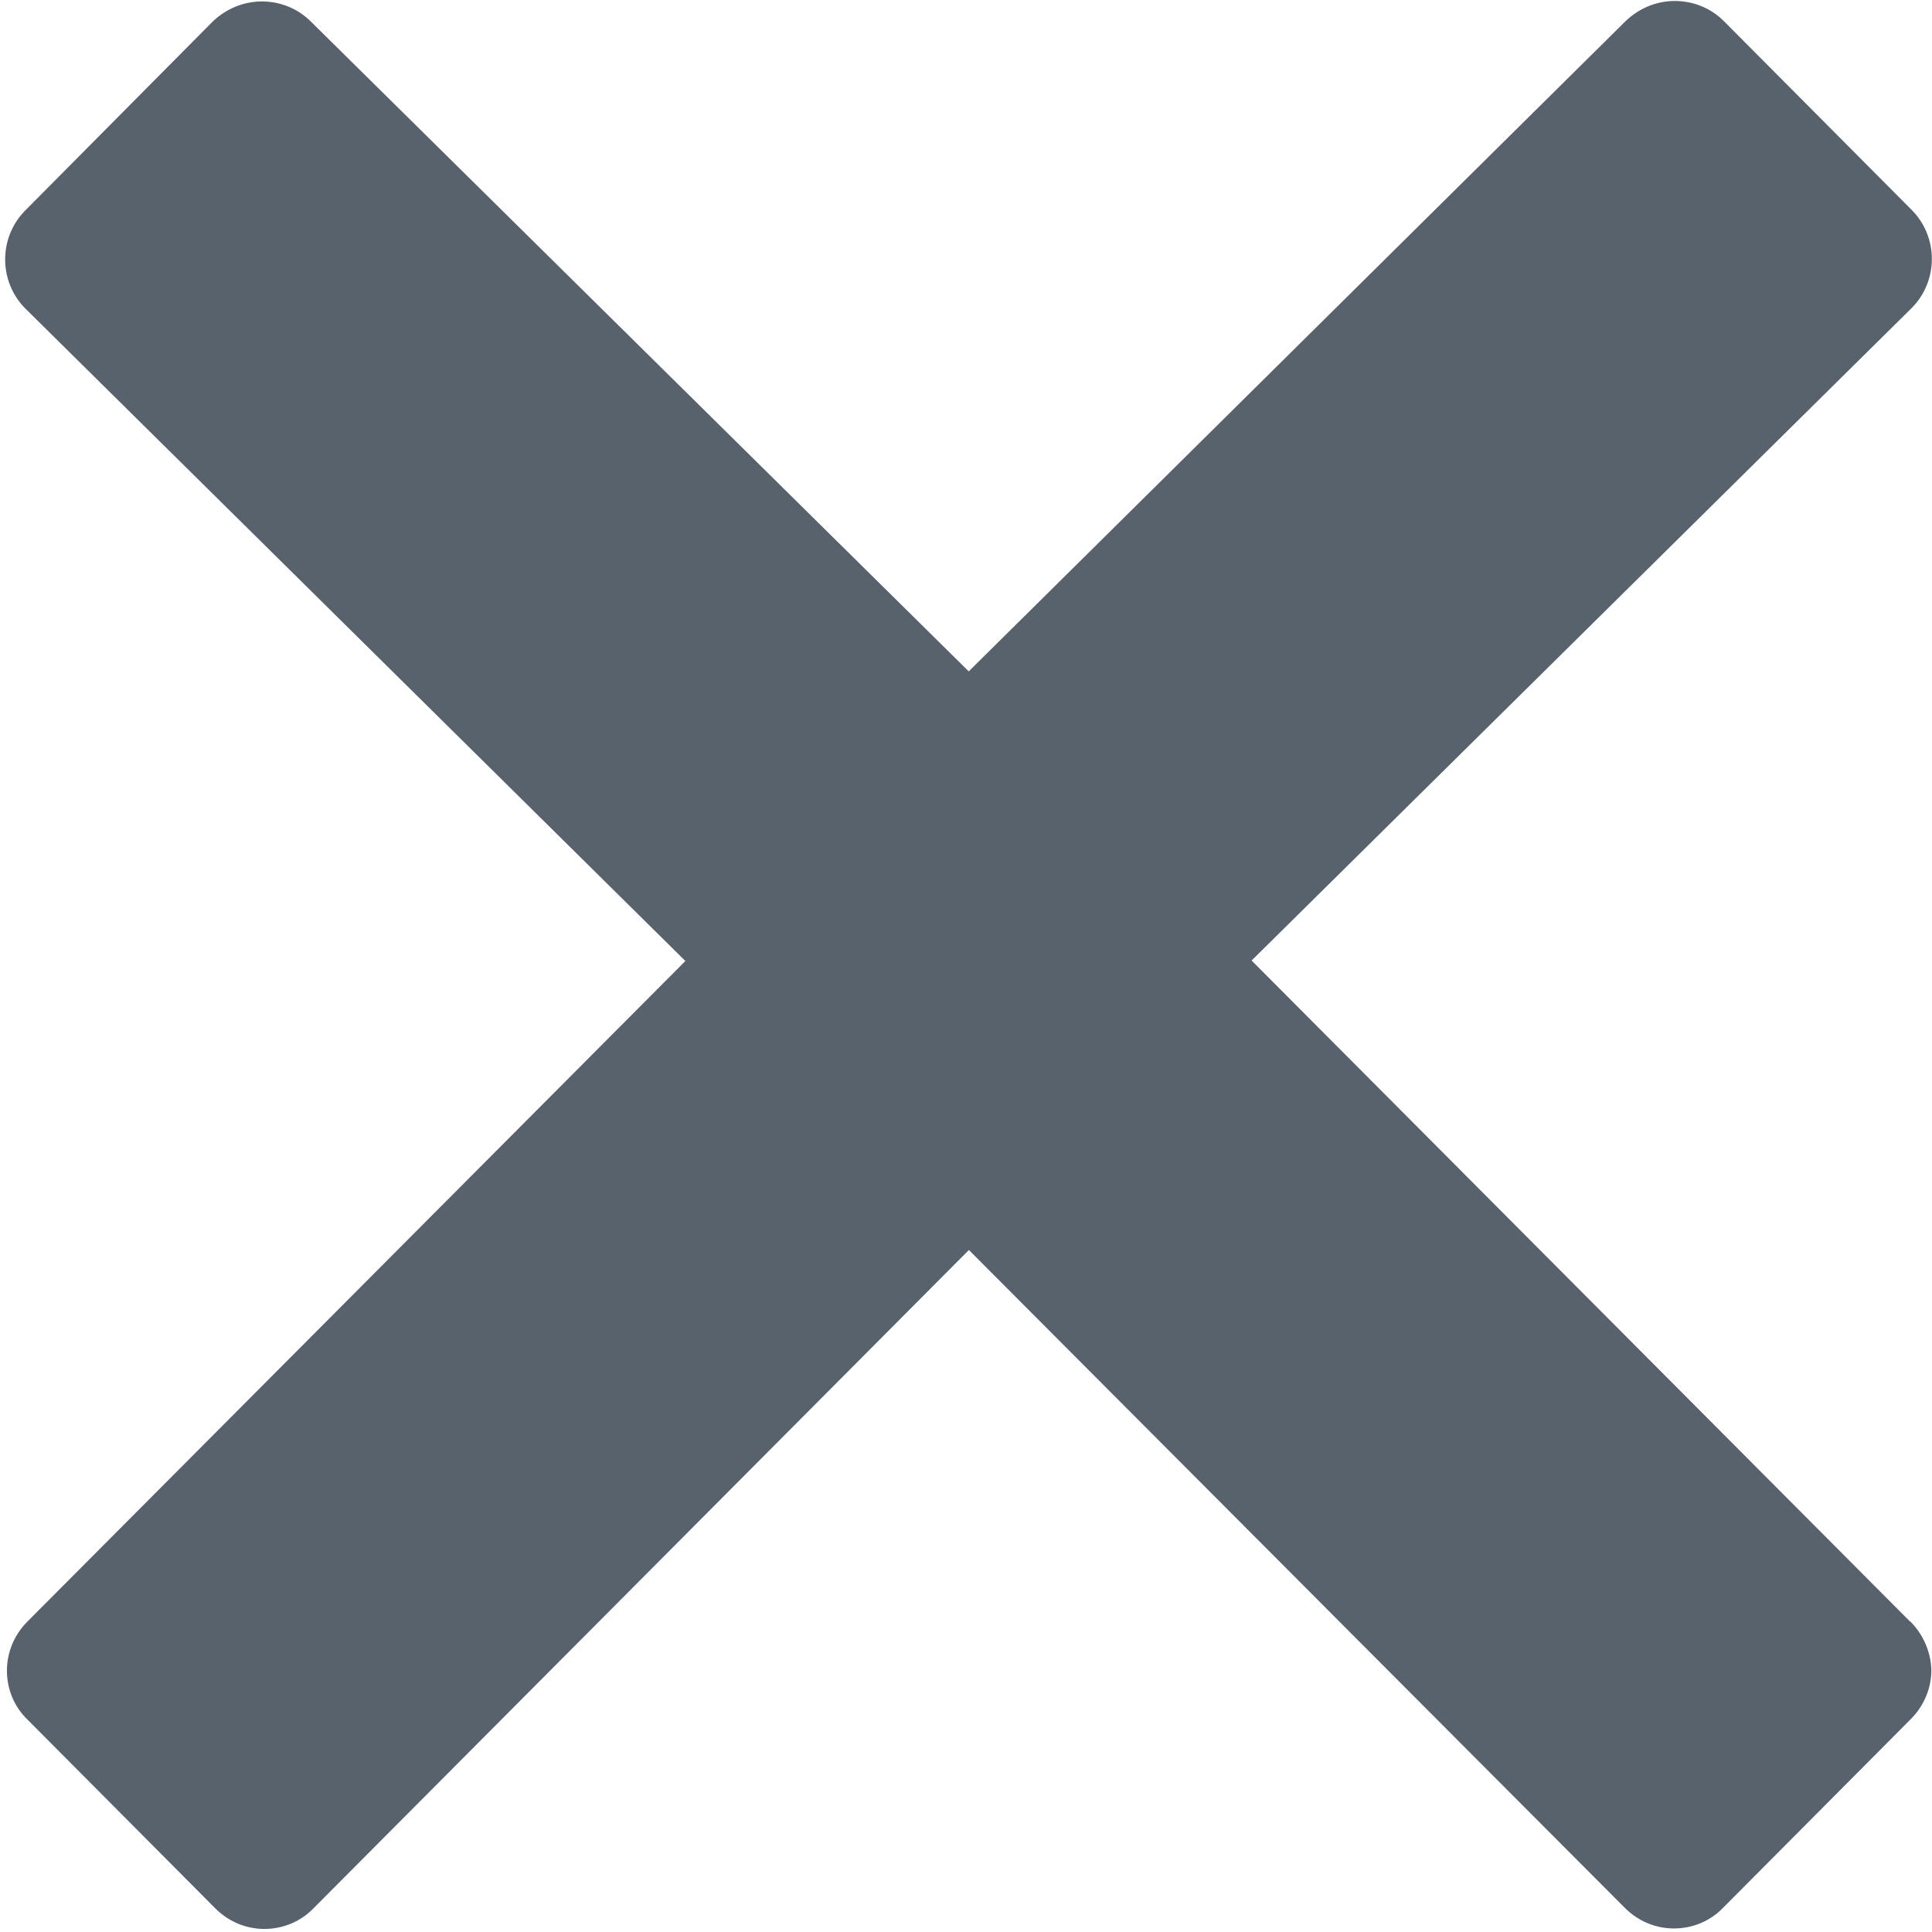
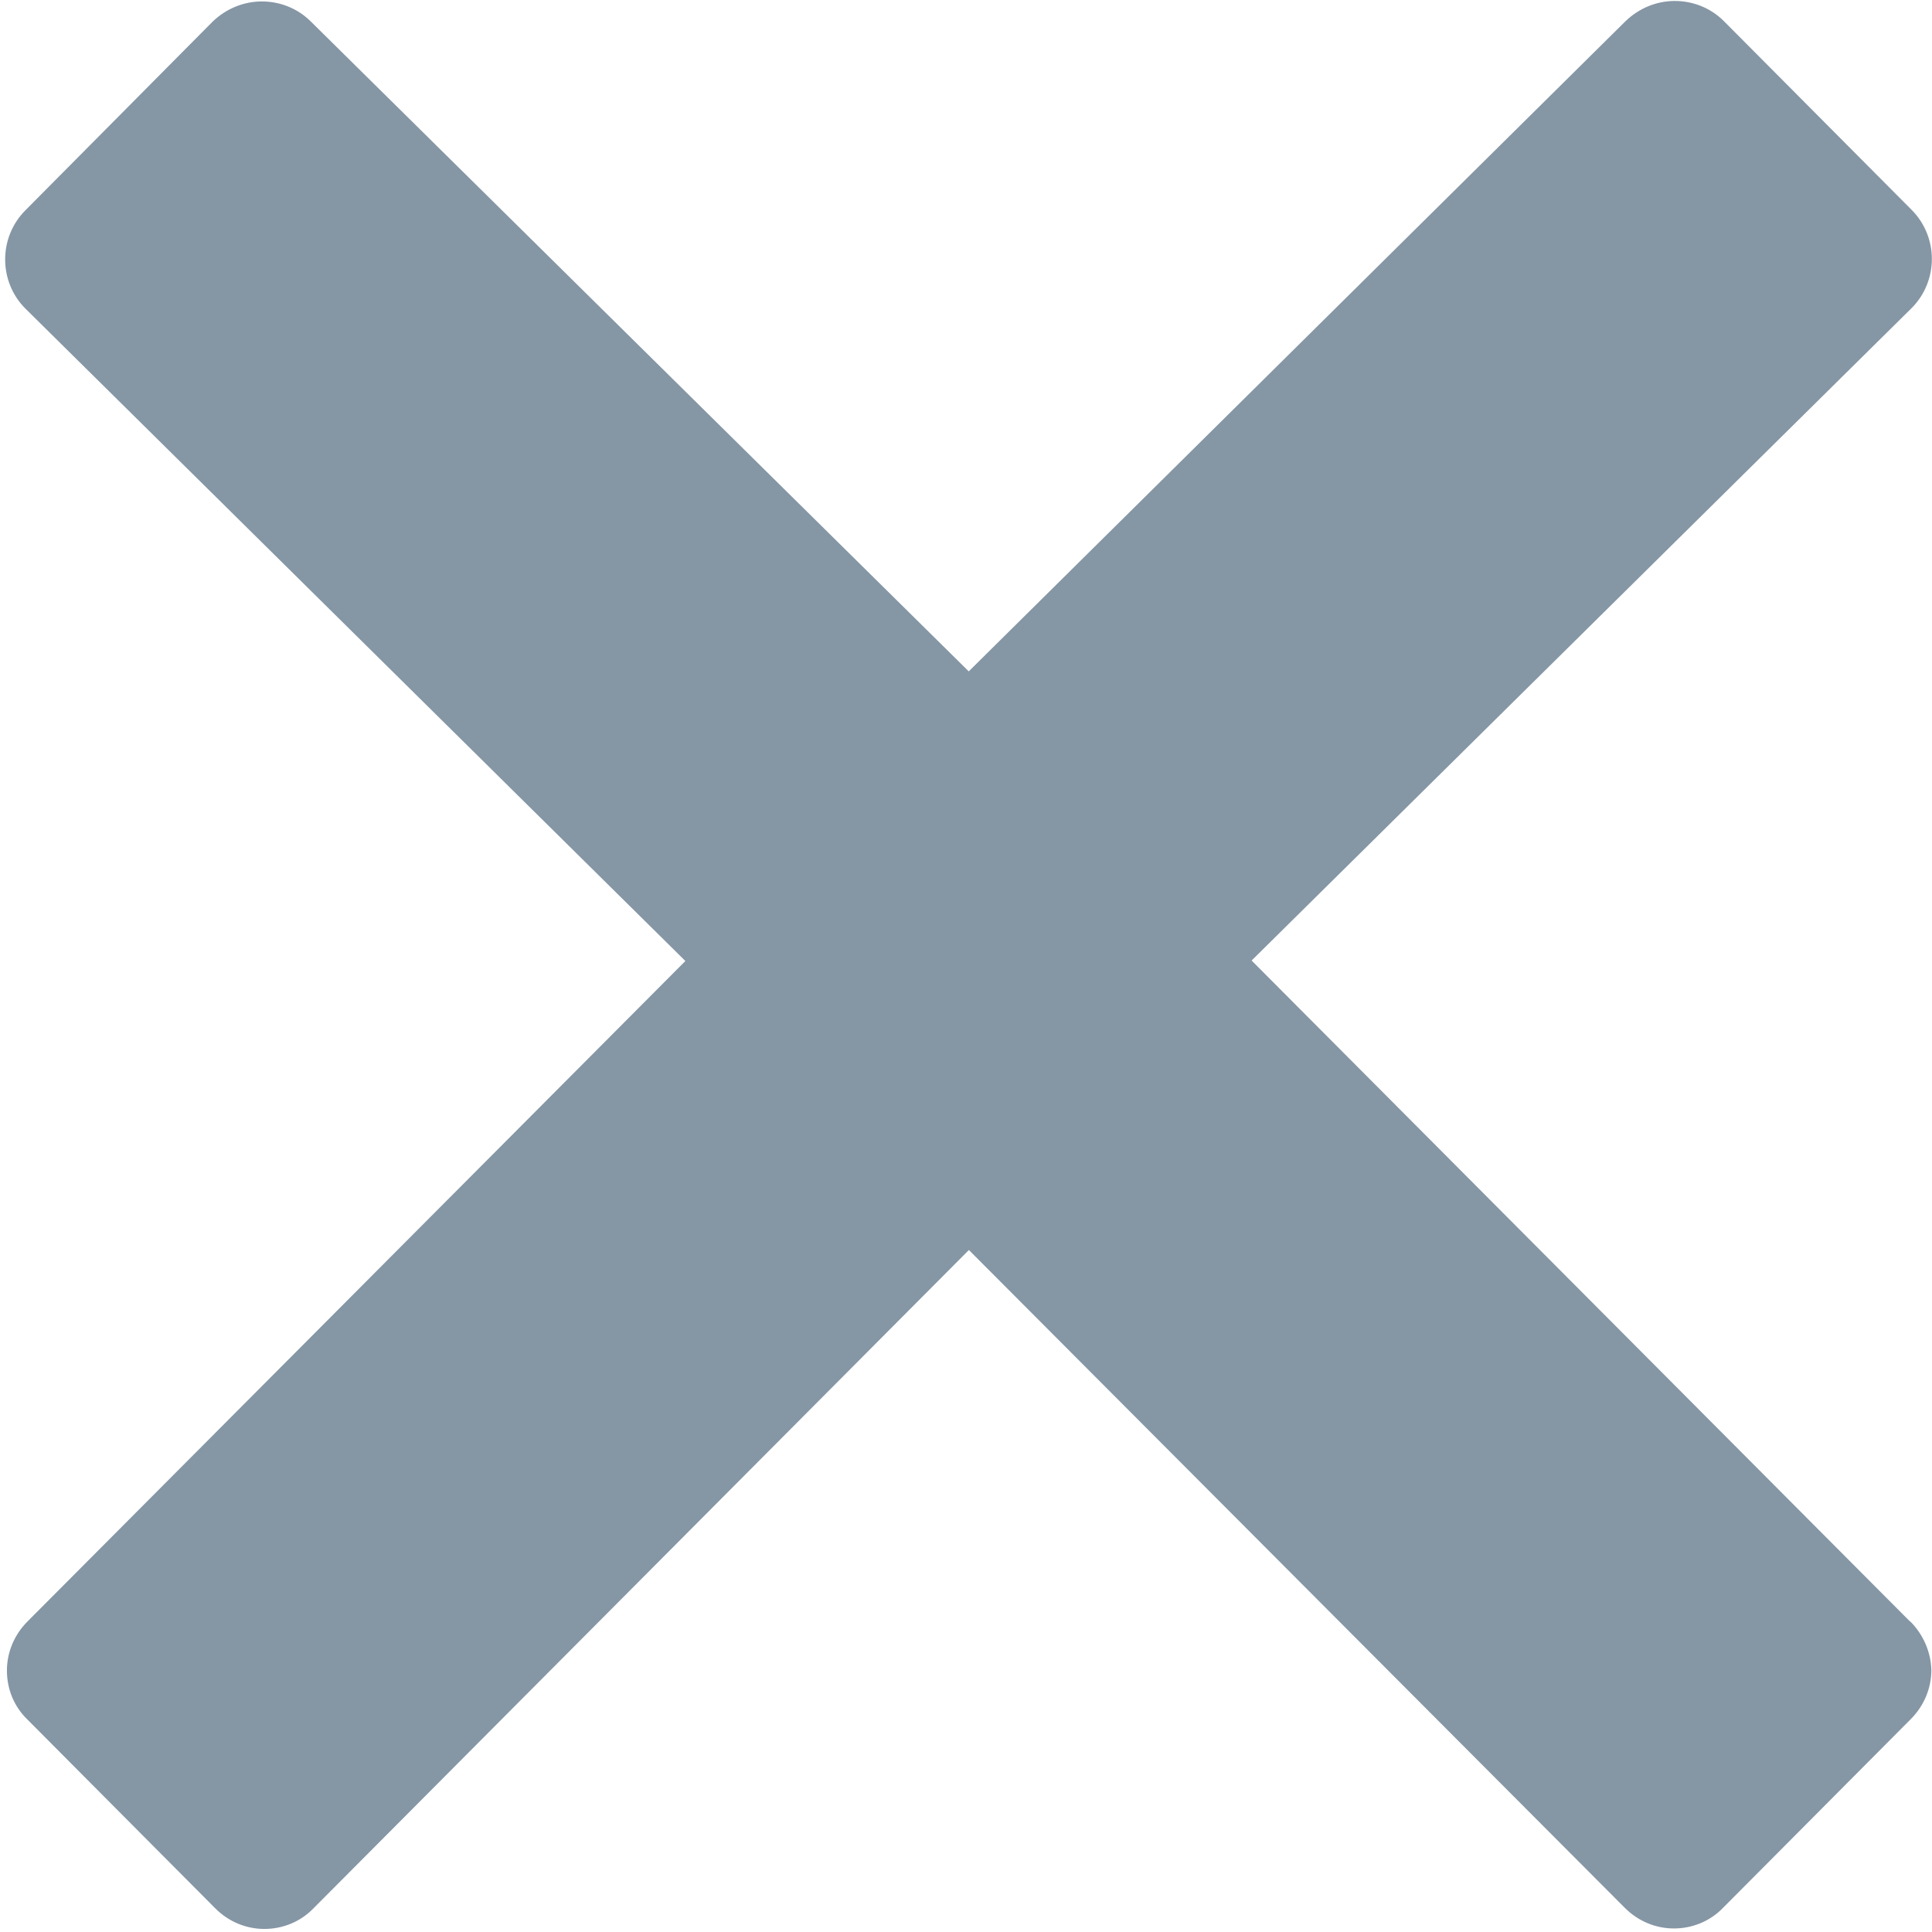
<svg xmlns="http://www.w3.org/2000/svg" width="12" height="12" viewBox="0 0 12 12">
-   <path d="M11.863 10.071l-4.089-4.105 4.099-4.052c.168-.168.168-.443 0-.611l-1.166-1.172c-.081-.081-.19-.125-.305-.125-.115 0-.224.047-.305.125l-4.08 4.039-4.086-4.036c-.081-.081-.19-.125-.305-.125-.115 0-.224.047-.305.125l-1.163 1.172c-.168.168-.168.443 0 .611l4.099 4.052-4.086 4.102c-.081.081-.128.19-.128.305 0 .115.044.224.128.305l1.166 1.172c.084.084.193.128.305.128.109 0 .221-.041.305-.128l4.071-4.089 4.074 4.086c.084.084.193.128.305.128.109 0 .221-.041.305-.128l1.166-1.172c.081-.081.128-.19.128-.305-.003-.112-.05-.221-.131-.302z" fill="#57626C" />
+   <path d="M11.863 10.071l-4.089-4.105 4.099-4.052c.168-.168.168-.443 0-.611l-1.166-1.172c-.081-.081-.19-.125-.305-.125-.115 0-.224.047-.305.125l-4.08 4.039-4.086-4.036c-.081-.081-.19-.125-.305-.125-.115 0-.224.047-.305.125l-1.163 1.172c-.168.168-.168.443 0 .611l4.099 4.052-4.086 4.102c-.081.081-.128.19-.128.305 0 .115.044.224.128.305l1.166 1.172c.084.084.193.128.305.128.109 0 .221-.041.305-.128l4.071-4.089 4.074 4.086c.084.084.193.128.305.128.109 0 .221-.041.305-.128l1.166-1.172c.081-.081.128-.19.128-.305-.003-.112-.05-.221-.131-.302z" fill="#8596A5" />
</svg>
